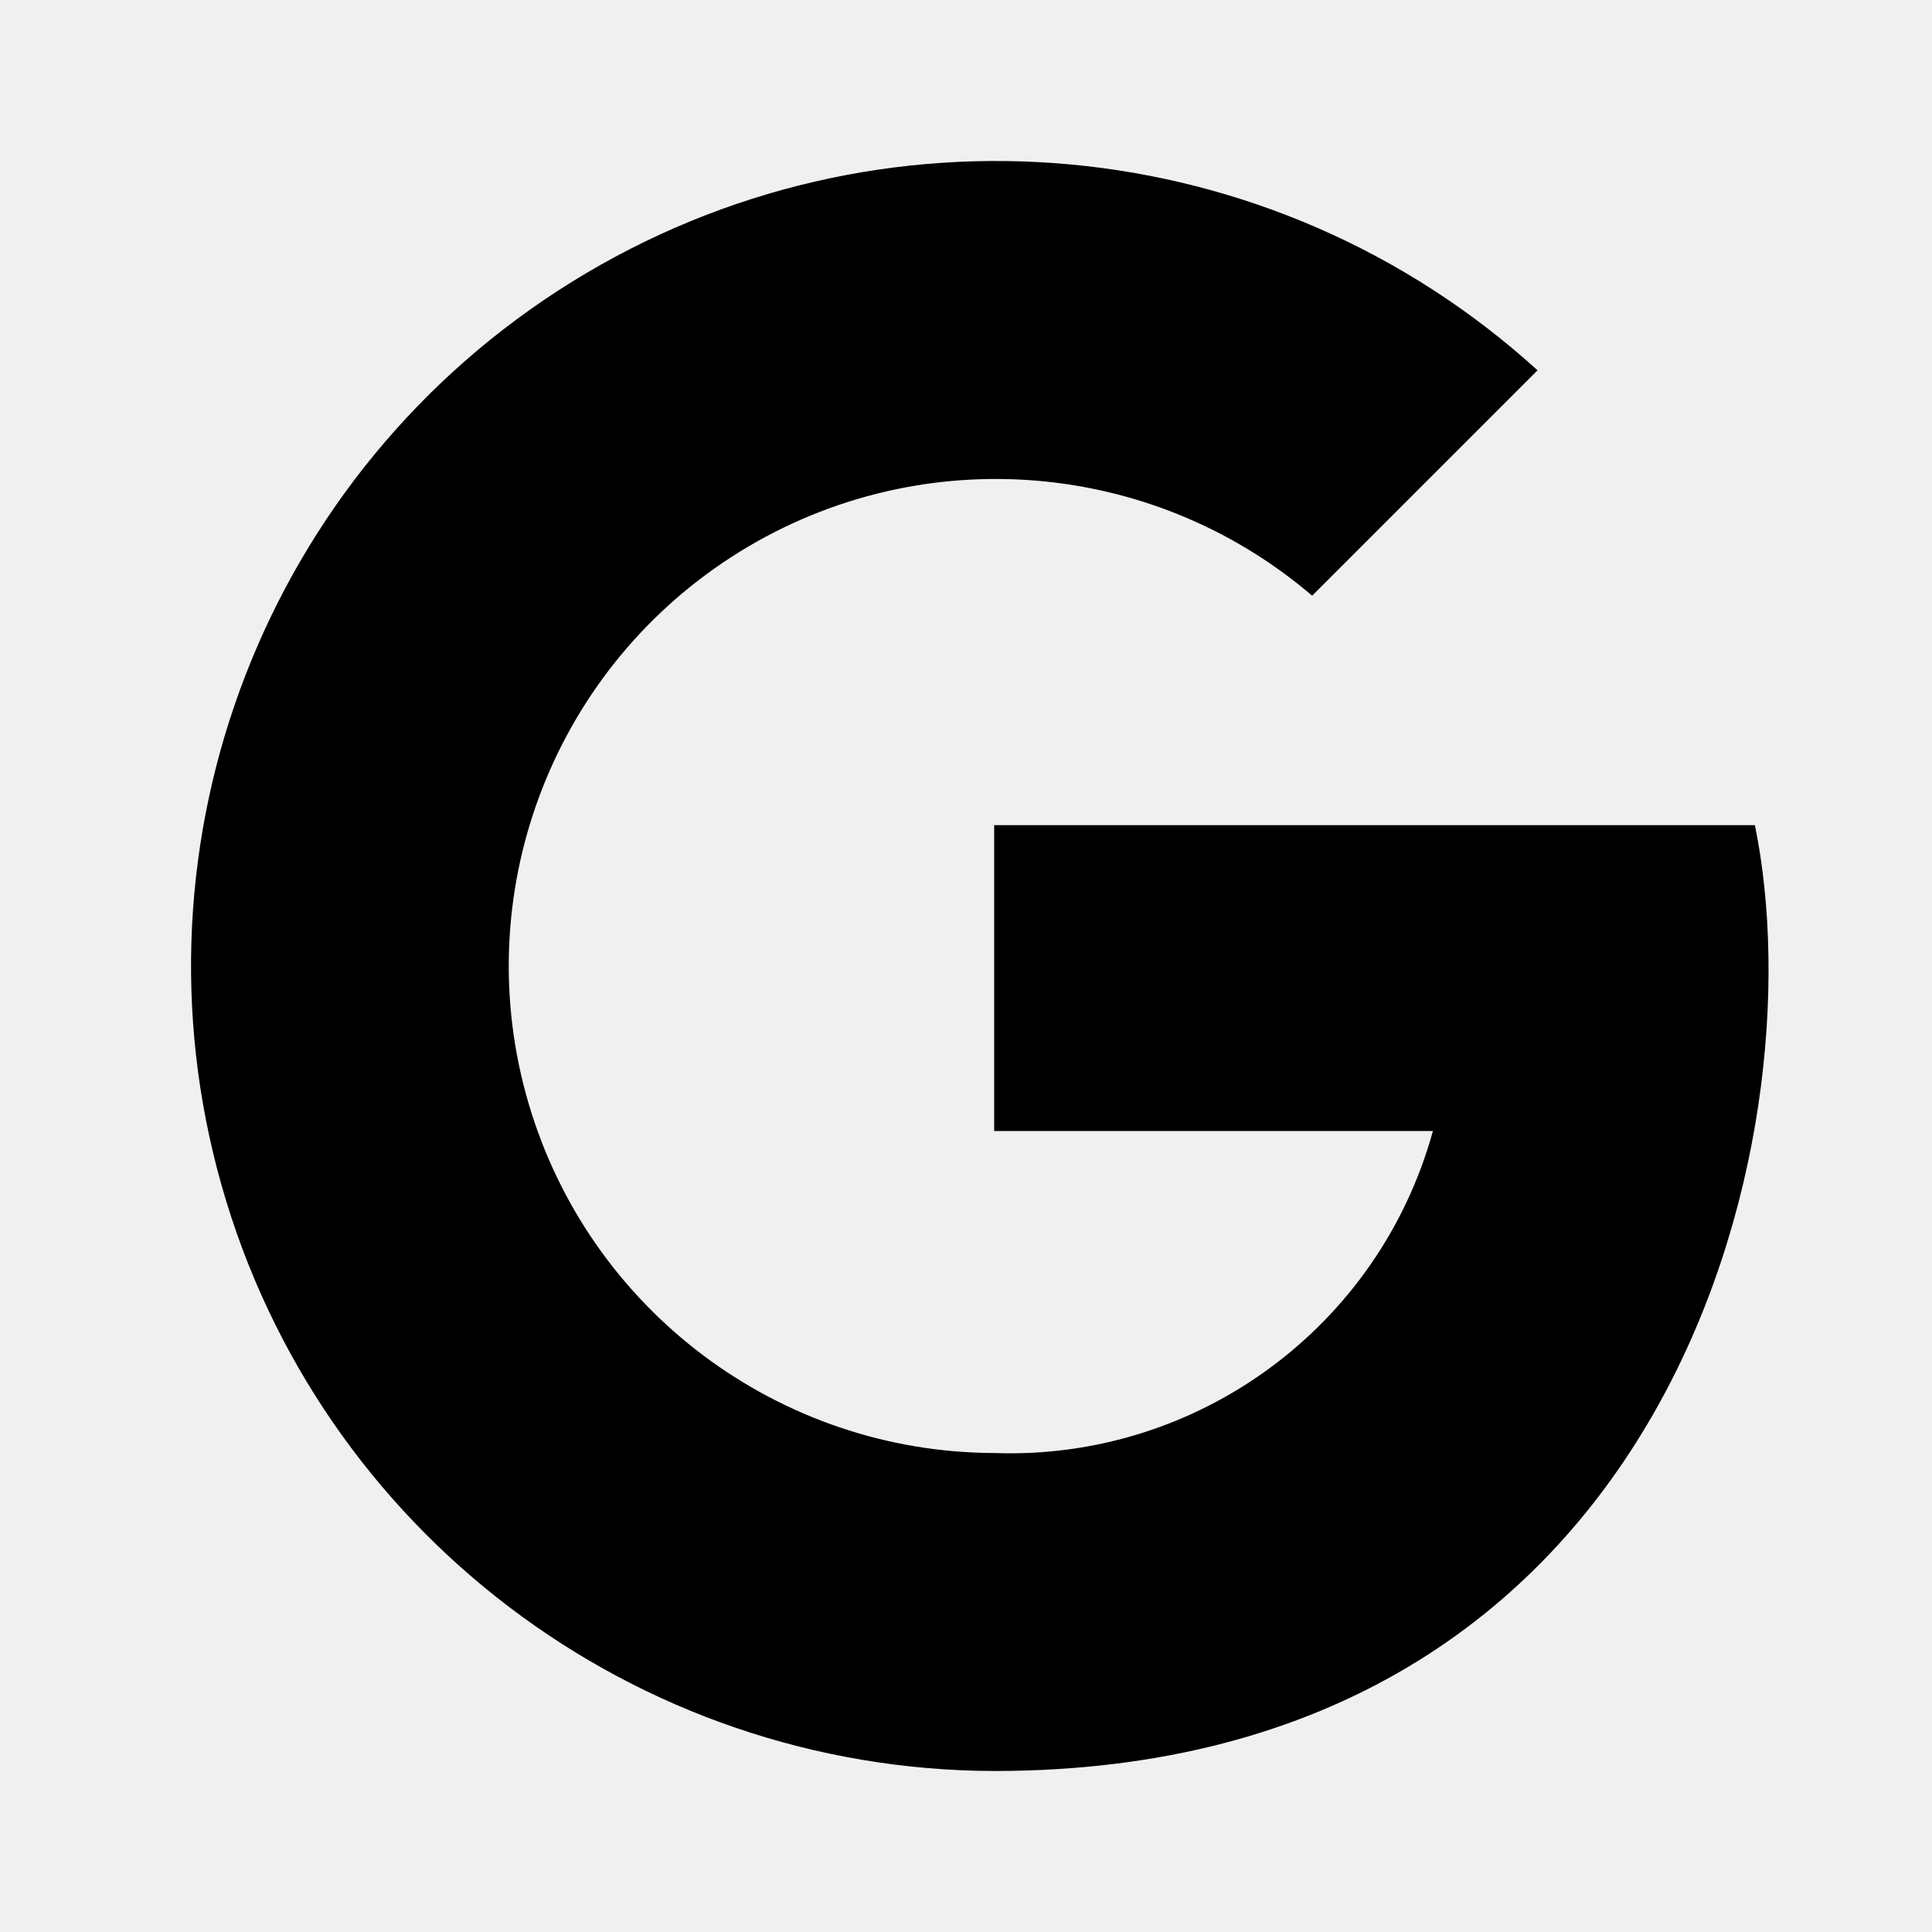
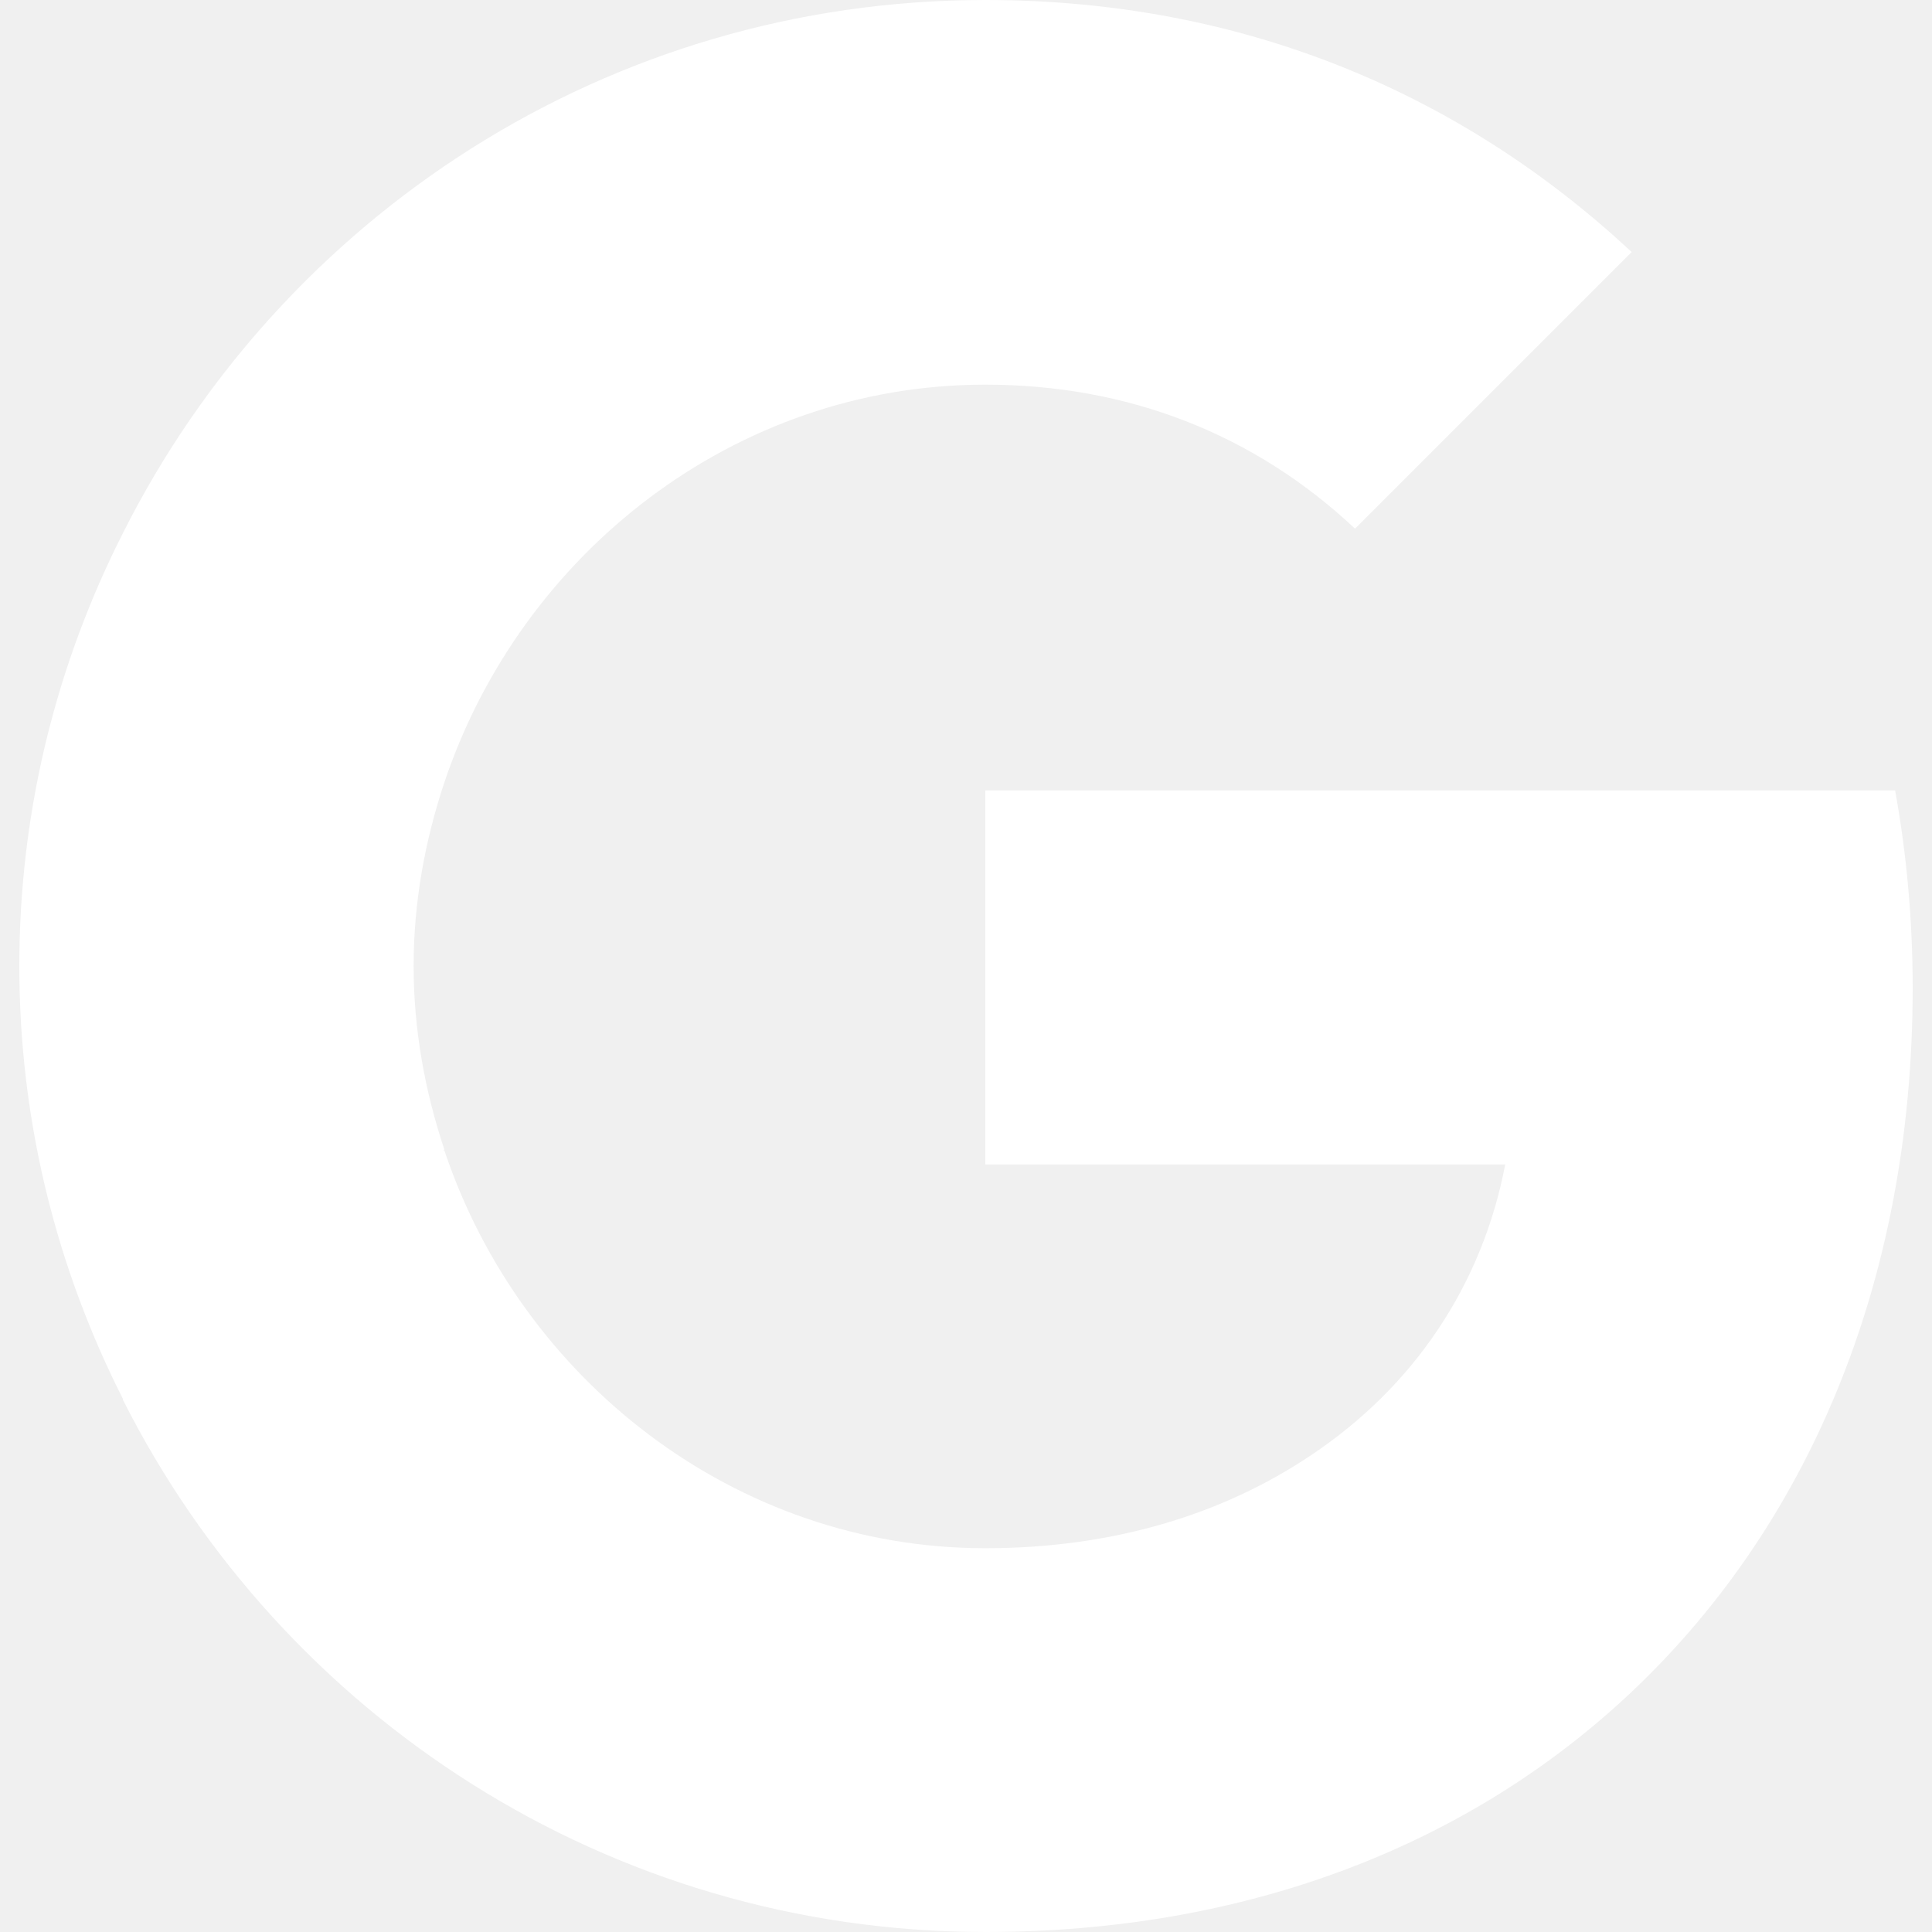
- <svg xmlns="http://www.w3.org/2000/svg" width="800px" height="800px" viewBox="0 0 48 48">
-   <g id="Layer_2" data-name="Layer 2">
-     <g id="invisible_box" data-name="invisible box">
-       <rect width="48" height="48" fill="none" />
-       <rect width="48" height="48" fill="none" />
-     </g>
-     <g id="icons_Q2" data-name="icons Q2">
-       <path d="M24.7,20.5v7.6H35.6a10.9,10.9,0,0,1-10.9,8,12.1,12.1,0,1,1,7.9-21.3l5.6-5.6A20,20,0,1,0,24.7,44c16.8,0,20.5-15.7,18.9-23.5Z" />
-     </g>
-   </g>
+ <svg xmlns="http://www.w3.org/2000/svg" viewBox="0 0 512 512" fill-rule="evenodd" clip-rule="evenodd" stroke-linejoin="round" stroke-miterlimit="2">
+   <path d="M32.582 370.734C15.127 336.291 5.12 297.425 5.12 256c0-41.426 10.007-80.291 27.462-114.735C74.705 57.484 161.047 0 261.12 0c69.12 0 126.836 25.367 171.287 66.793l-73.31 73.309c-26.763-25.135-60.276-38.168-97.977-38.168-66.56 0-123.113 44.917-143.36 105.426-5.12 15.36-8.146 31.65-8.146 48.64 0 16.989 3.026 33.28 8.146 48.64l-.303.232h.303c20.247 60.51 76.8 105.426 143.36 105.426 34.443 0 63.534-9.31 86.341-24.67 27.23-18.152 45.382-45.148 51.433-77.032H261.12v-99.142h241.105c3.025 16.757 4.654 34.211 4.654 52.364 0 77.963-27.927 143.592-76.334 188.276-42.356 39.098-100.305 61.905-169.425 61.905-100.073 0-186.415-57.483-228.538-141.032v-.233z" fill="#fff" />
</svg>
